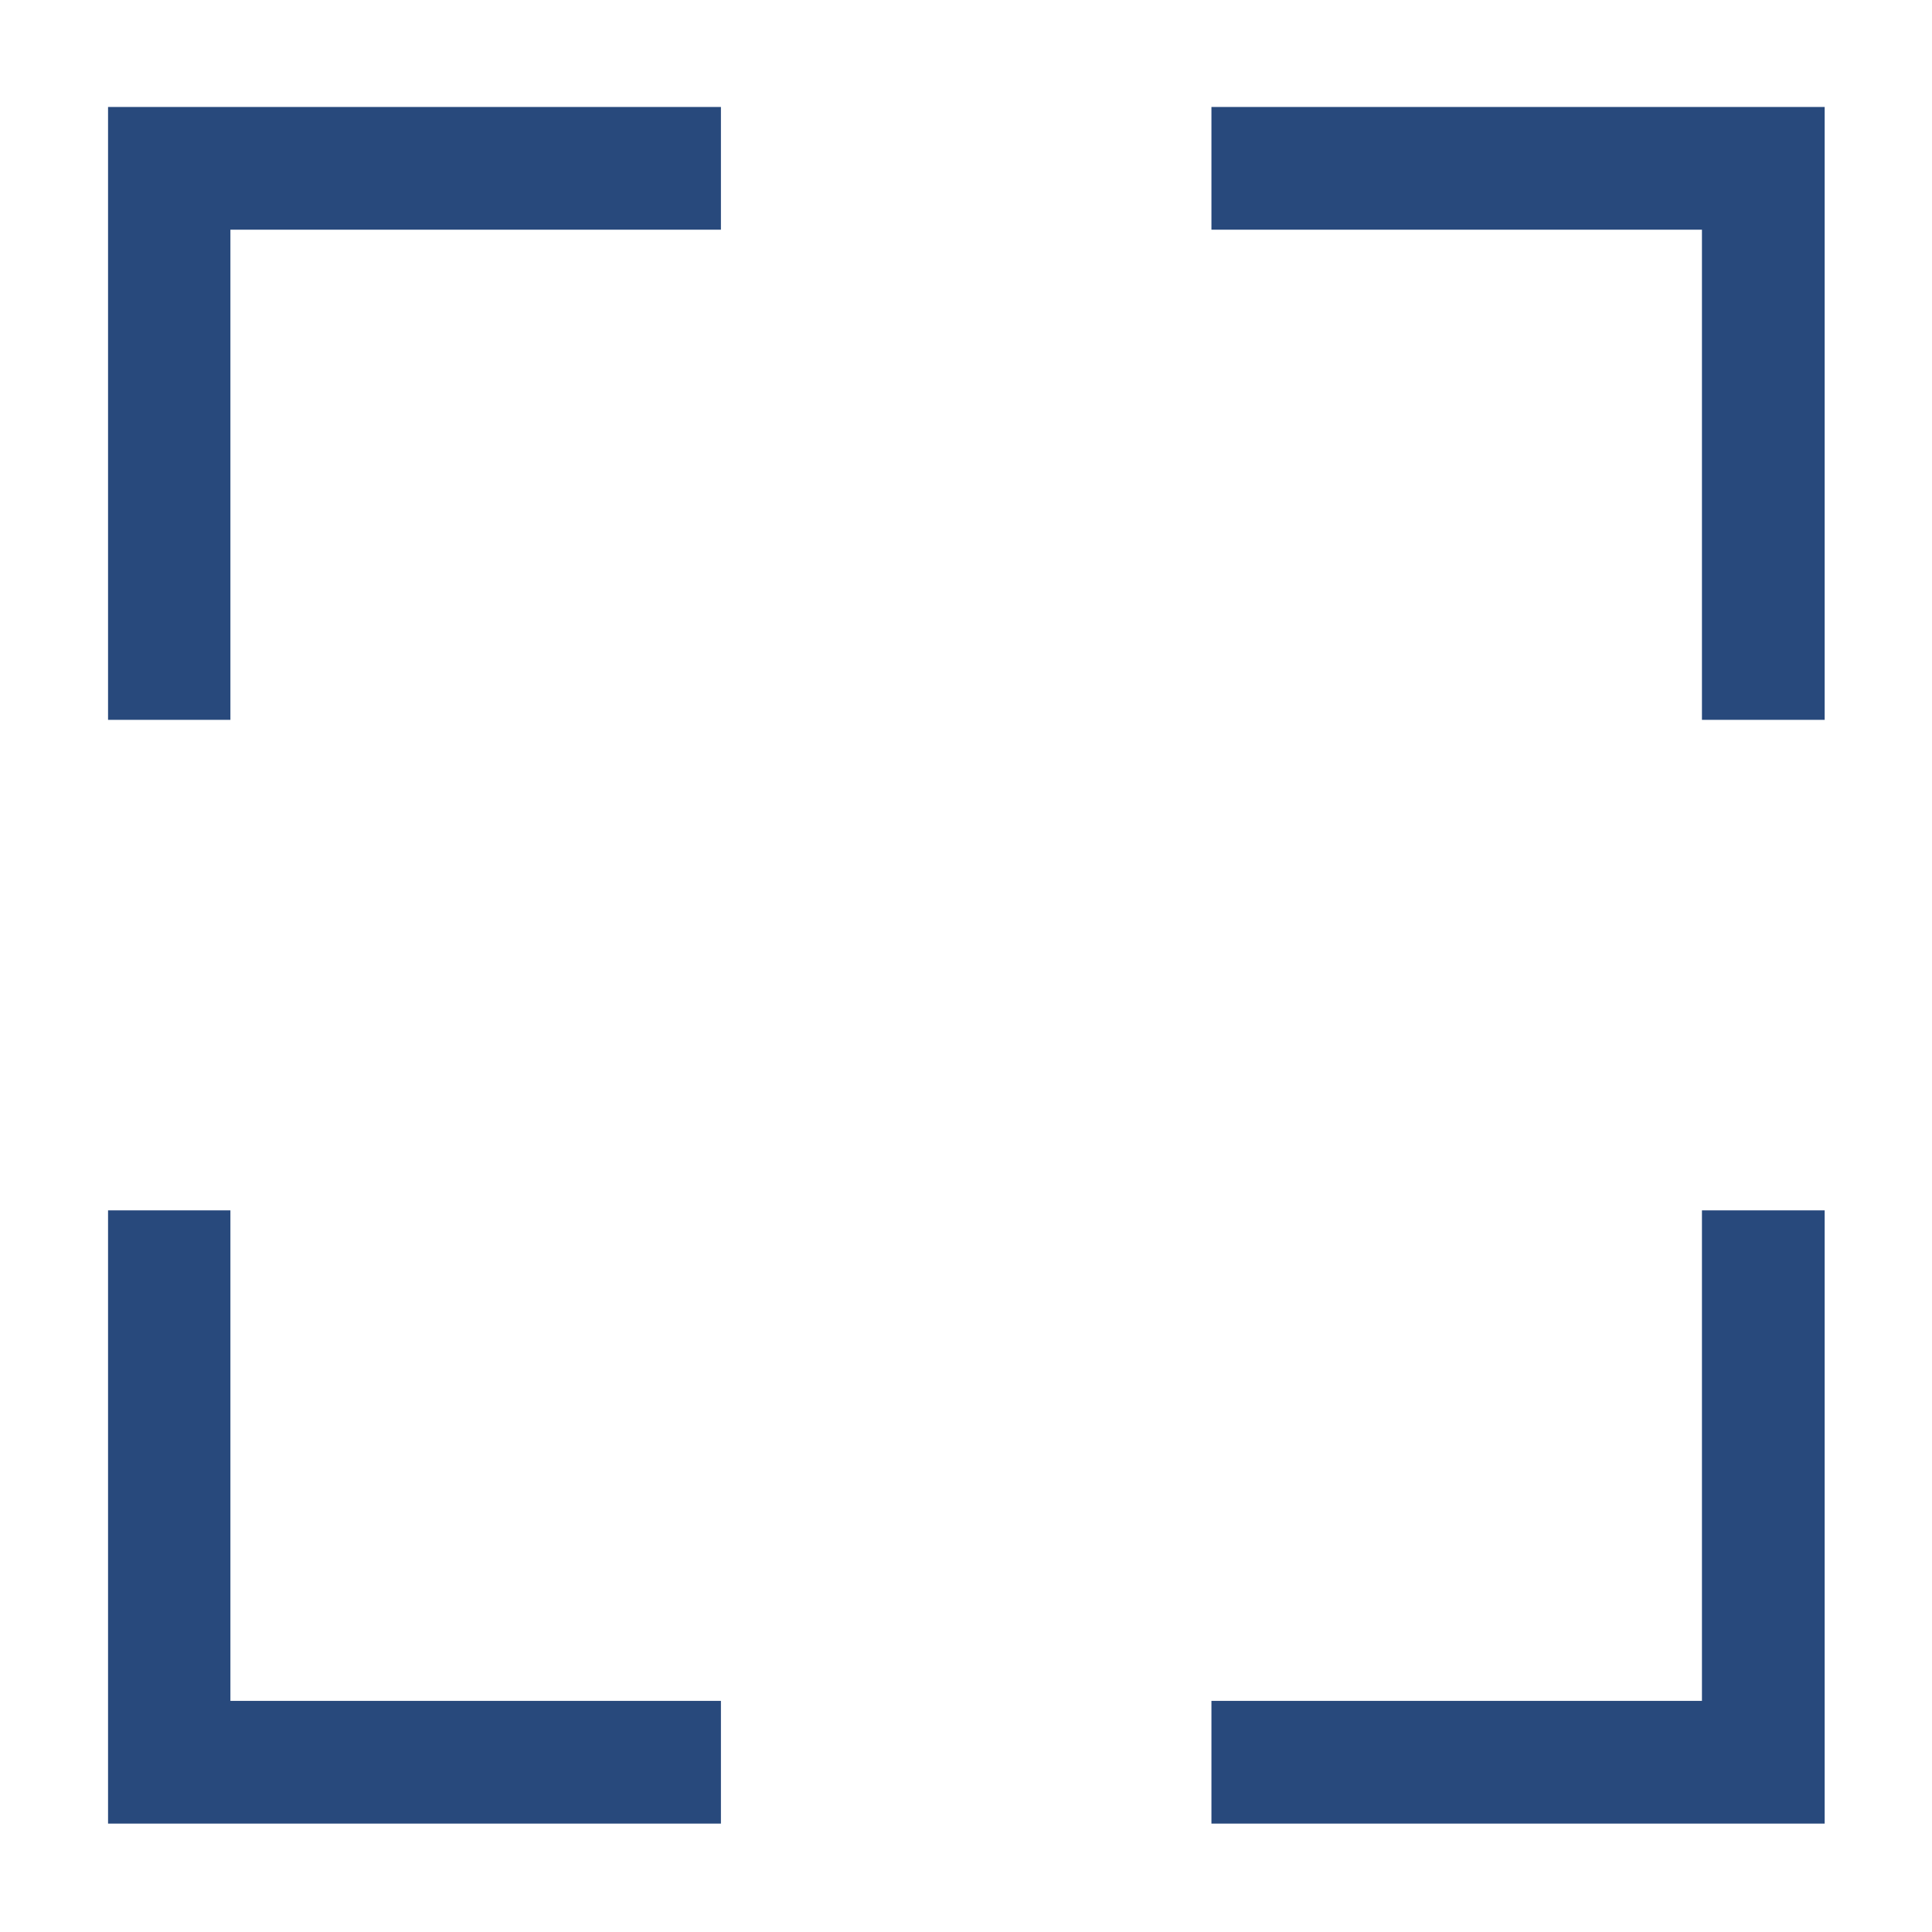
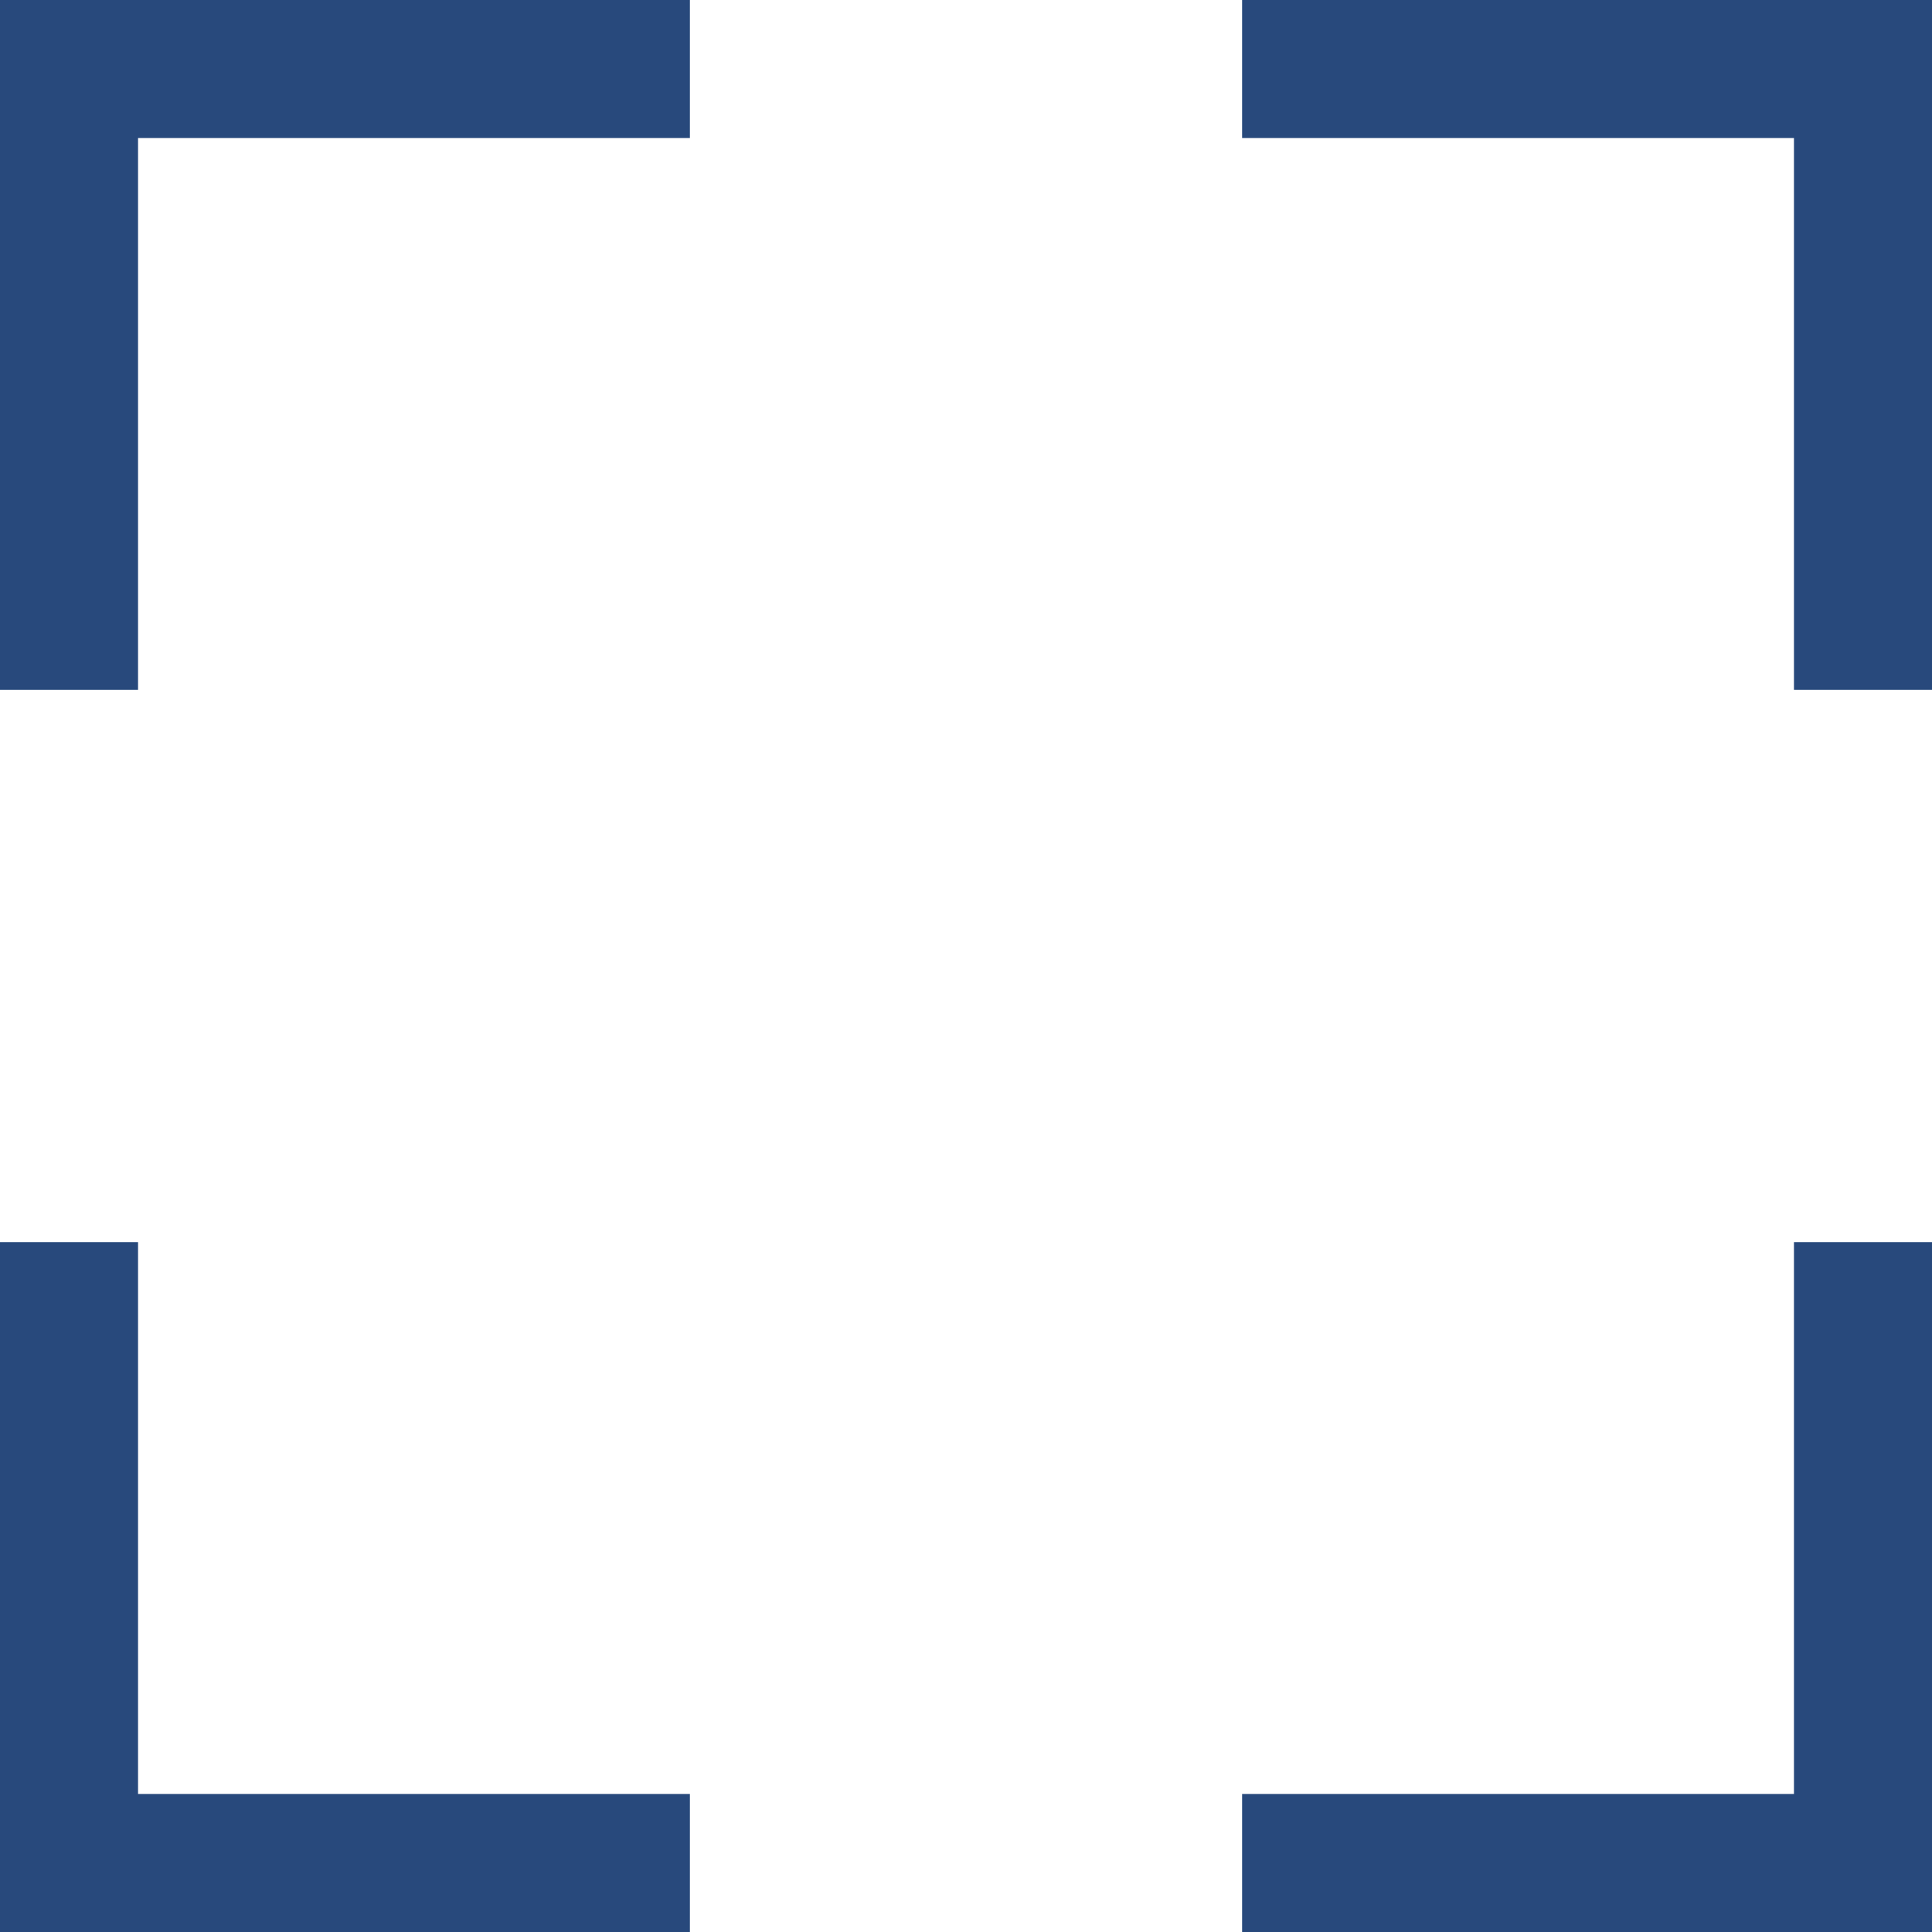
- <svg xmlns="http://www.w3.org/2000/svg" width="16" height="16" id="icons" viewBox="0 0 54 54" fill="#28497c">
-   <g id="zoom-in-3">
-     <polygon points="51 20.12 47.57 20.12 47.57 6.42 33.86 6.42 33.86 2.99 51 2.99 51 20.12" />
-     <polygon points="20.15 50.97 3.02 50.97 3.02 33.83 6.44 33.83 6.44 47.54 20.15 47.54 20.15 50.97" />
-     <polygon points="33.86 50.97 33.86 47.54 47.57 47.54 47.57 33.83 51 33.83 51 50.97 33.86 50.97" />
-     <polygon points="3.02 20.12 3.02 2.99 20.15 2.99 20.15 6.42 6.44 6.42 6.44 20.12 3.02 20.12" />
+ <svg xmlns="http://www.w3.org/2000/svg" id="b" viewBox="0 0 55.98 55.98">
+   <defs>
+     <style>.e{fill:#28497c;}</style>
+   </defs>
+   <g id="c">
+     <g id="d">
+       <g>
+         <polygon class="e" points="35.99 0 35.99 4 51.98 4 51.98 19.99 55.98 19.99 55.98 0 35.99 0" />
+         <polygon class="e" points="4 35.99 0 35.99 0 55.98 19.99 55.98 19.99 51.98 4 51.98 4 35.99" />
+       </g>
+       <g>
+         <polygon class="e" points="55.98 35.99 51.98 35.99 51.98 51.98 35.99 51.98 35.99 55.98 55.98 55.98 55.98 35.99" />
+         <polygon class="e" points="19.99 4 19.99 0 0 0 0 19.99 4 19.99 4 4 19.99 4" />
+       </g>
+     </g>
  </g>
</svg>
